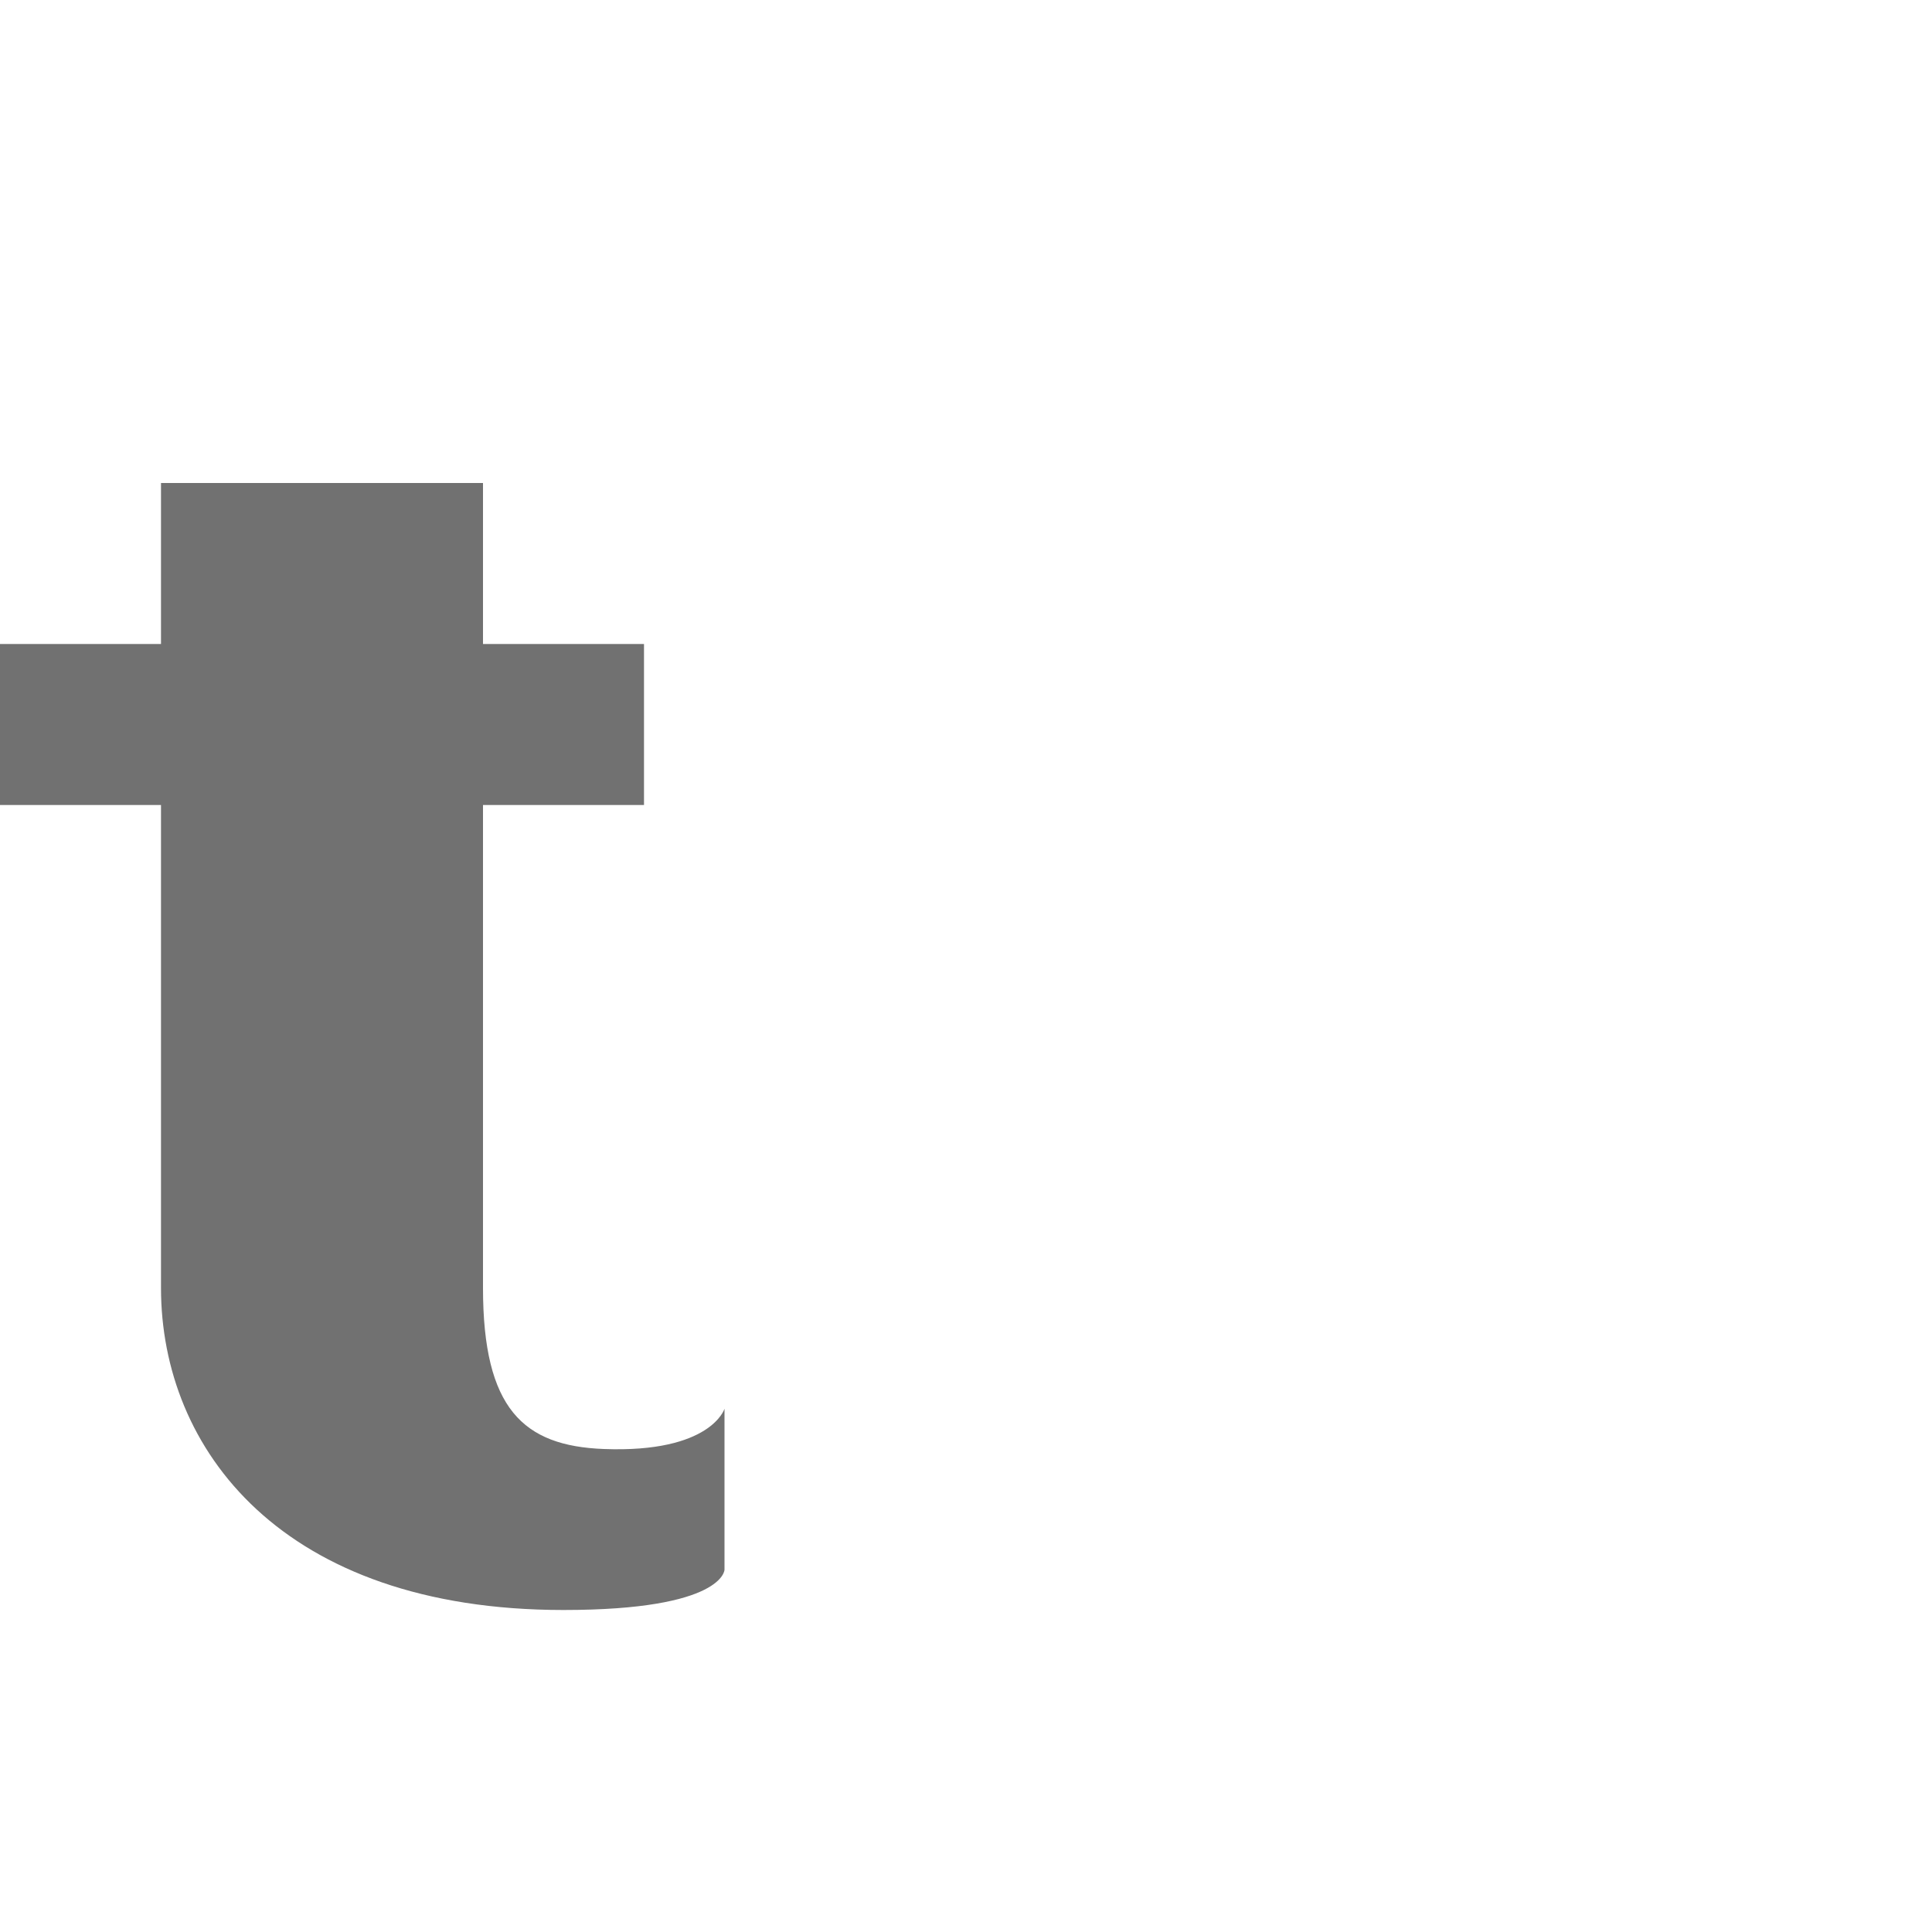
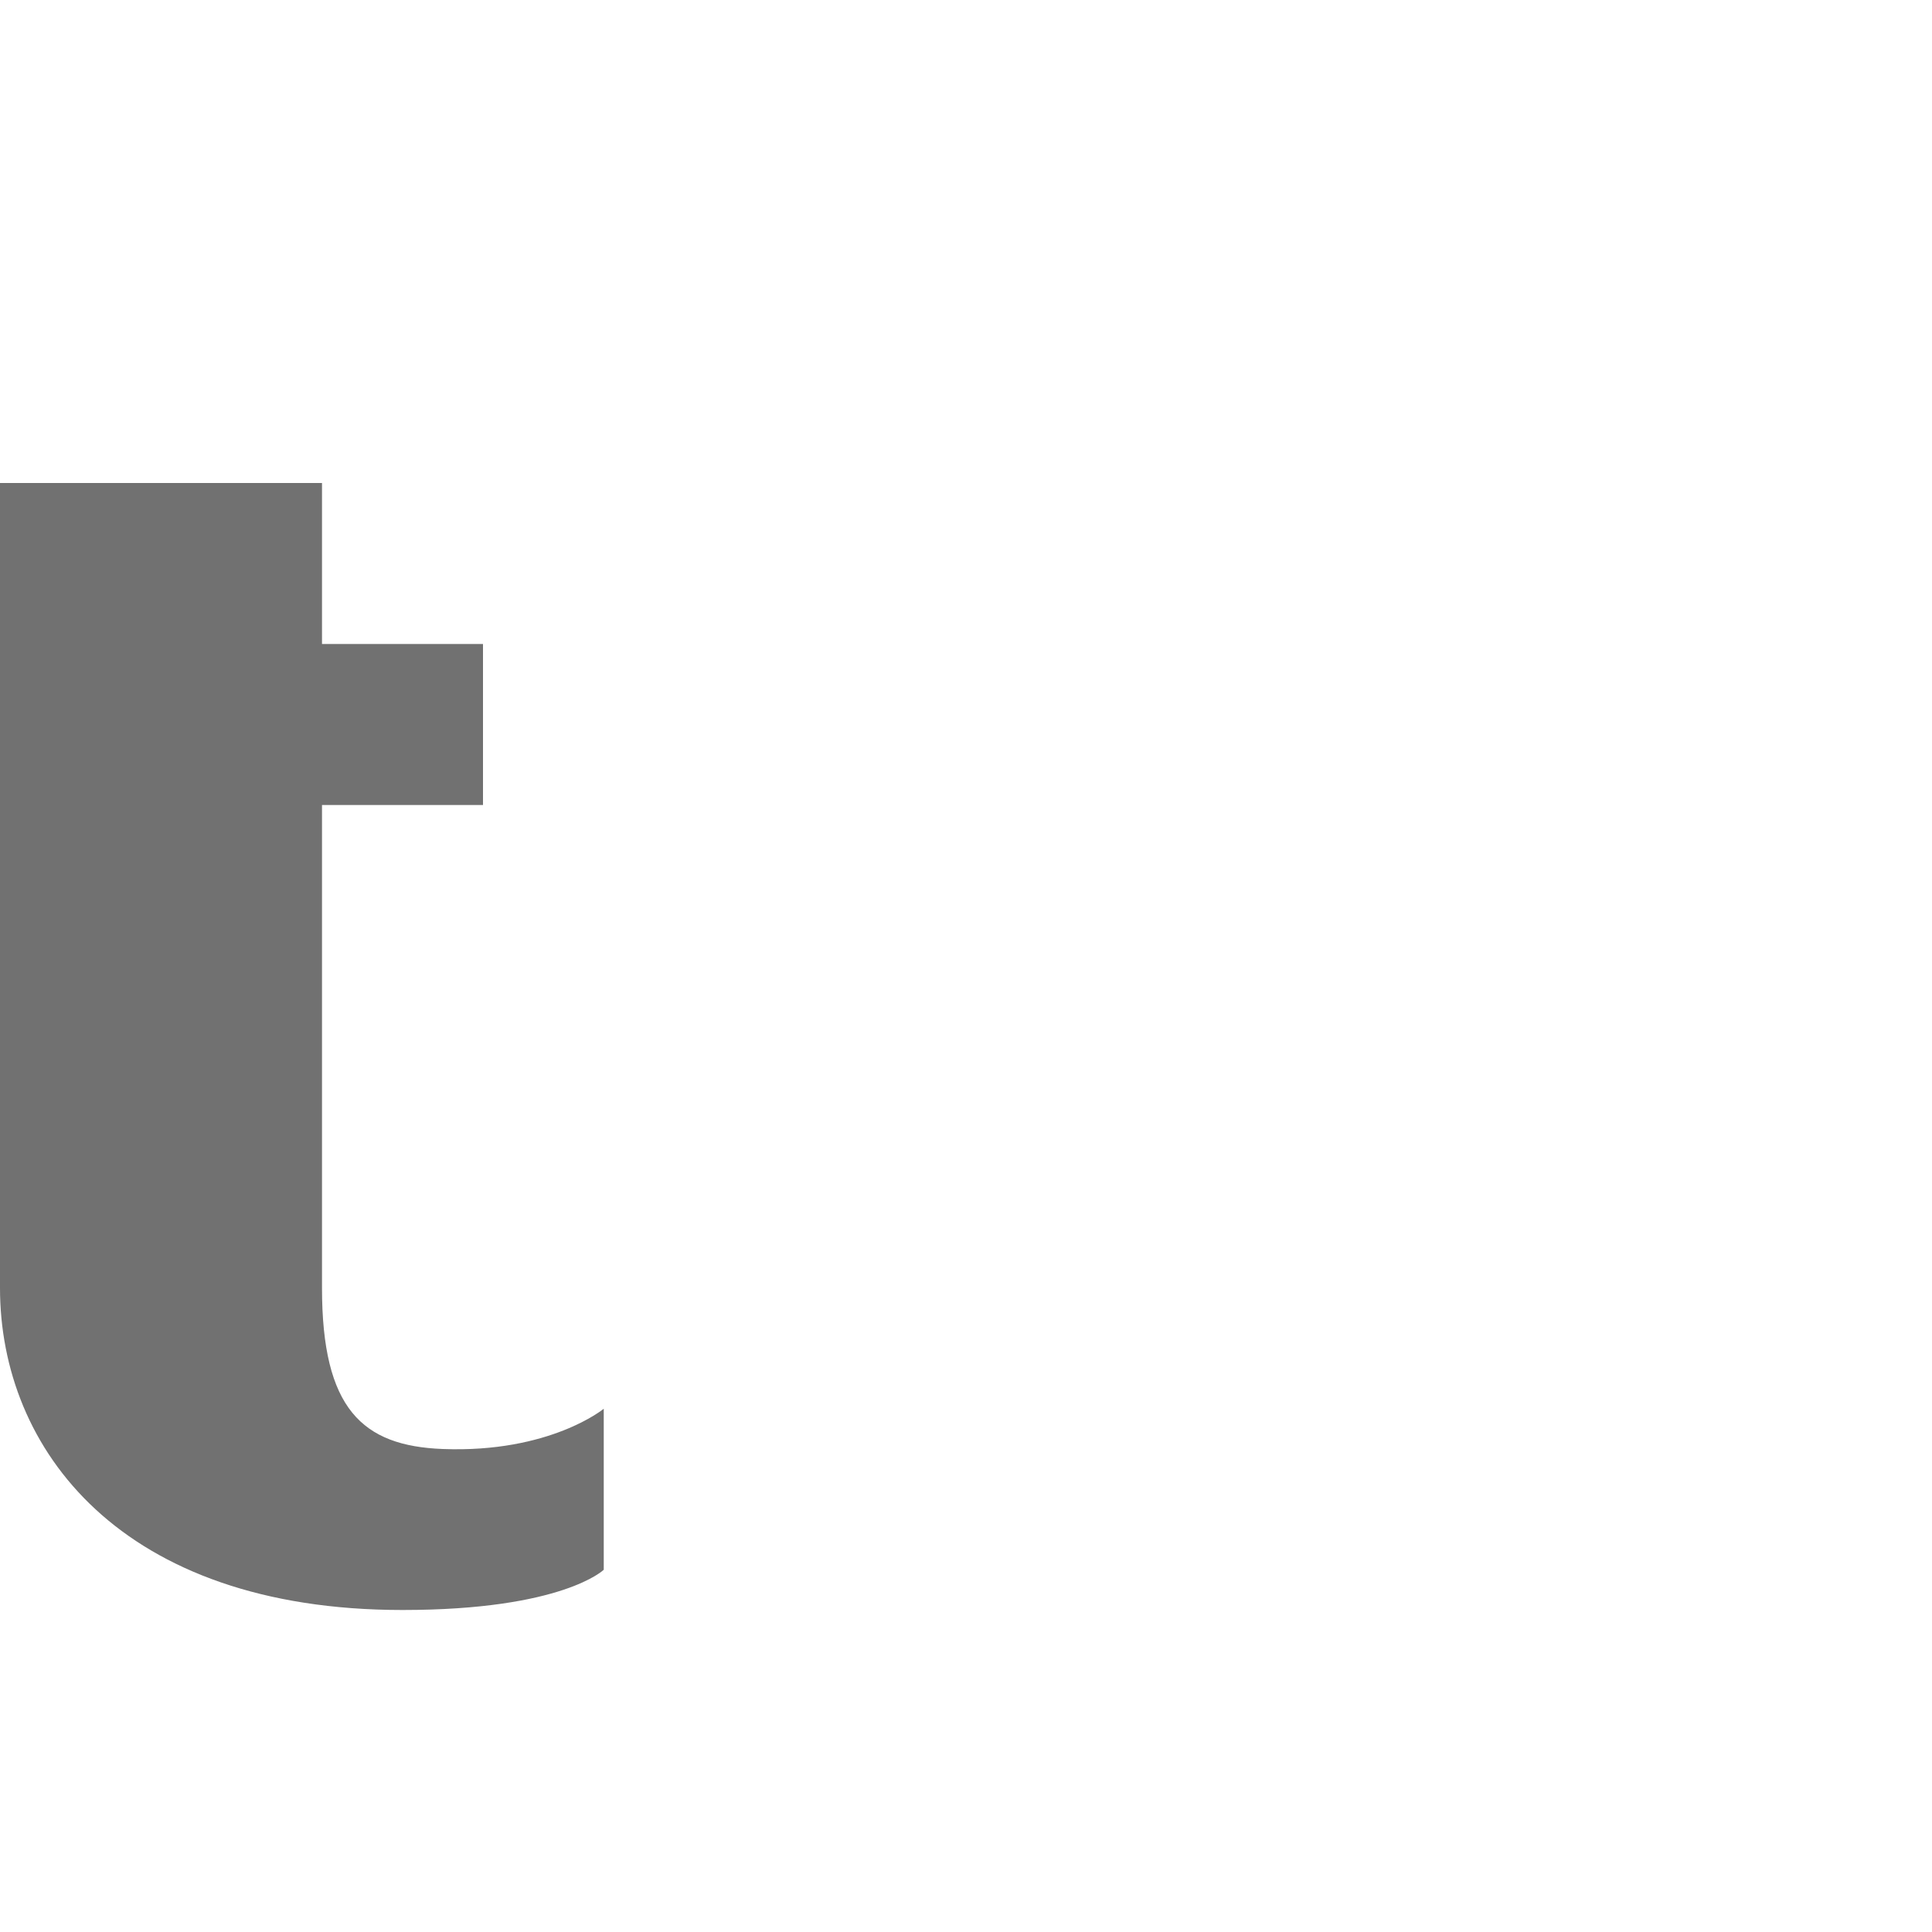
<svg xmlns="http://www.w3.org/2000/svg" width="1200" height="1200" viewBox="0 0 1200 1200" version="1.1" id="svg1">
  <defs id="defs1" />
  <g id="layer1">
-     <path id="path2" style="fill:#000000;fill-opacity:0.555;fill-rule:evenodd;stroke-width:1" d="M 100,300 V 400 H 0 v 100 h 100 v 300 c 0,100 75,200 250,200 99.557,0 100,-25 100,-25 V 875 c 0,0 -8.337,27.544 -75,25 -49.964,-1.907 -75,-25 -75,-100 V 500 H 400 V 400 H 300 V 300 Z" />
+     <path id="path2" style="fill:#000000;fill-opacity:0.555;fill-rule:evenodd;stroke-width:1" d="m 0,800 c 0,100 75,200 250,200 99.557,0 125,-25 125,-25 V 875 c 0,0 -33.337,27.544 -100,25 -49.964,-1.907 -75,-25 -75,-100 V 500 H 300 V 400 H 200 V 300 H 0 Z" />
  </g>
</svg>
